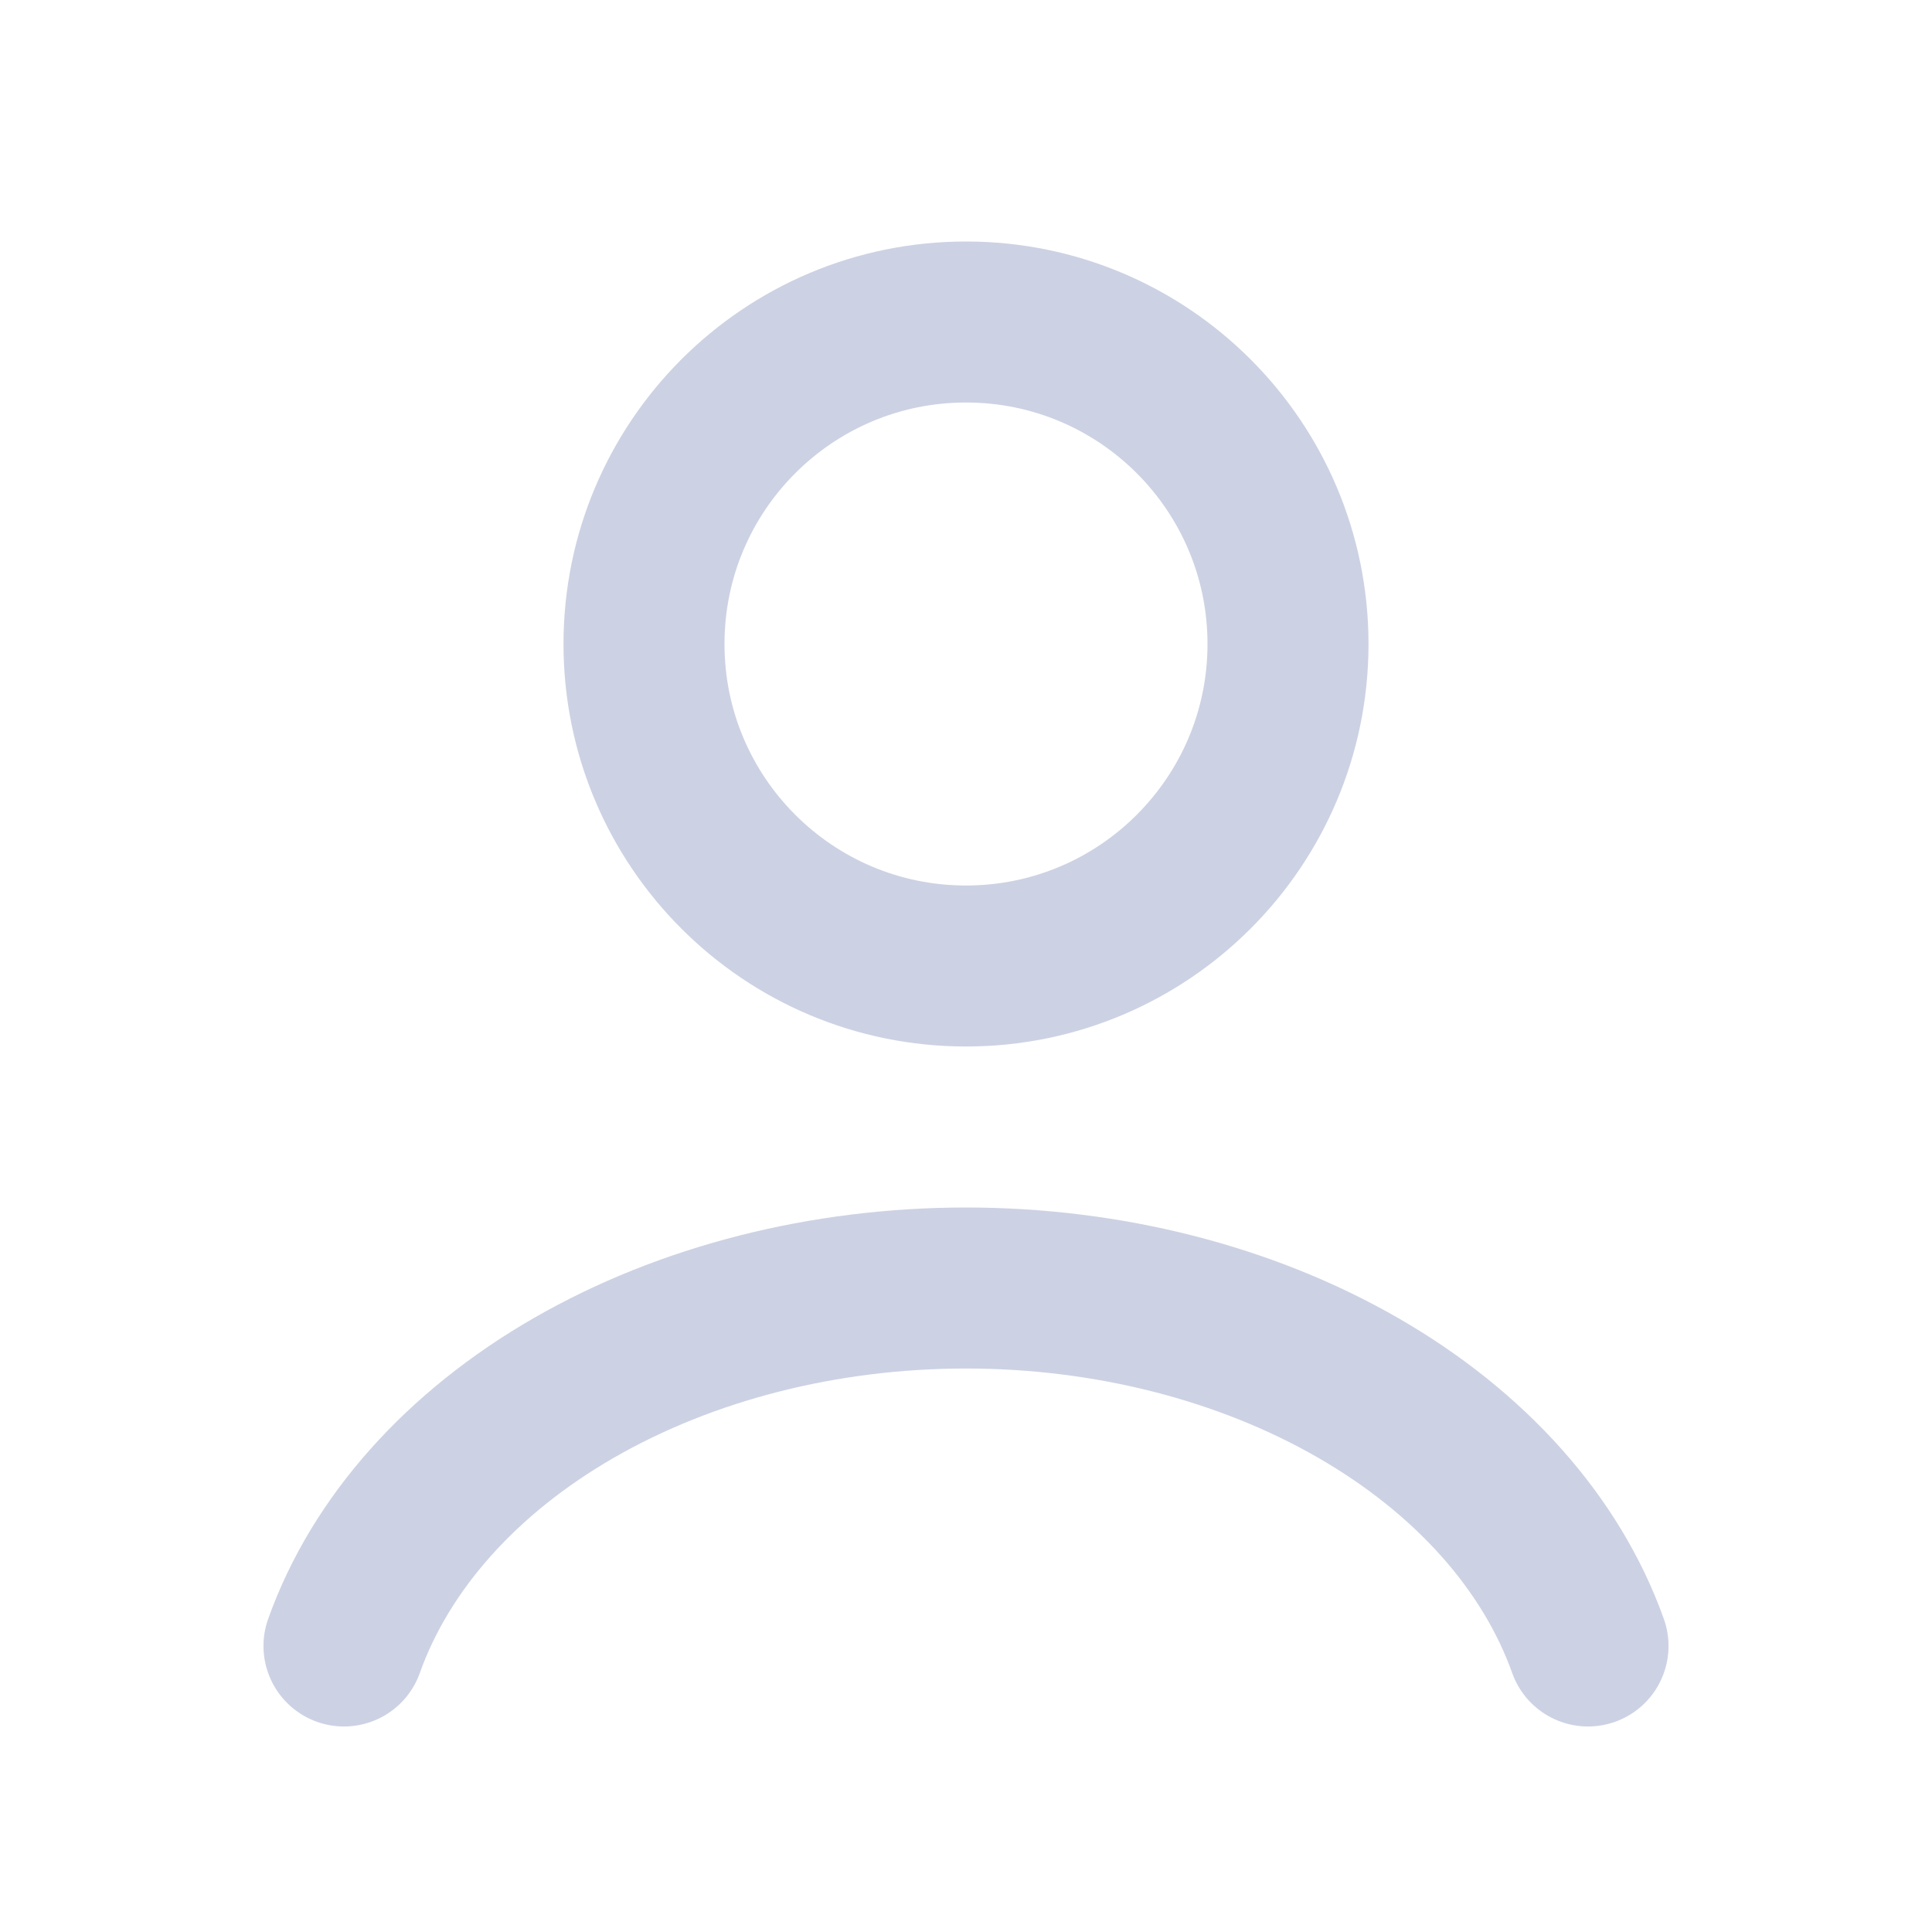
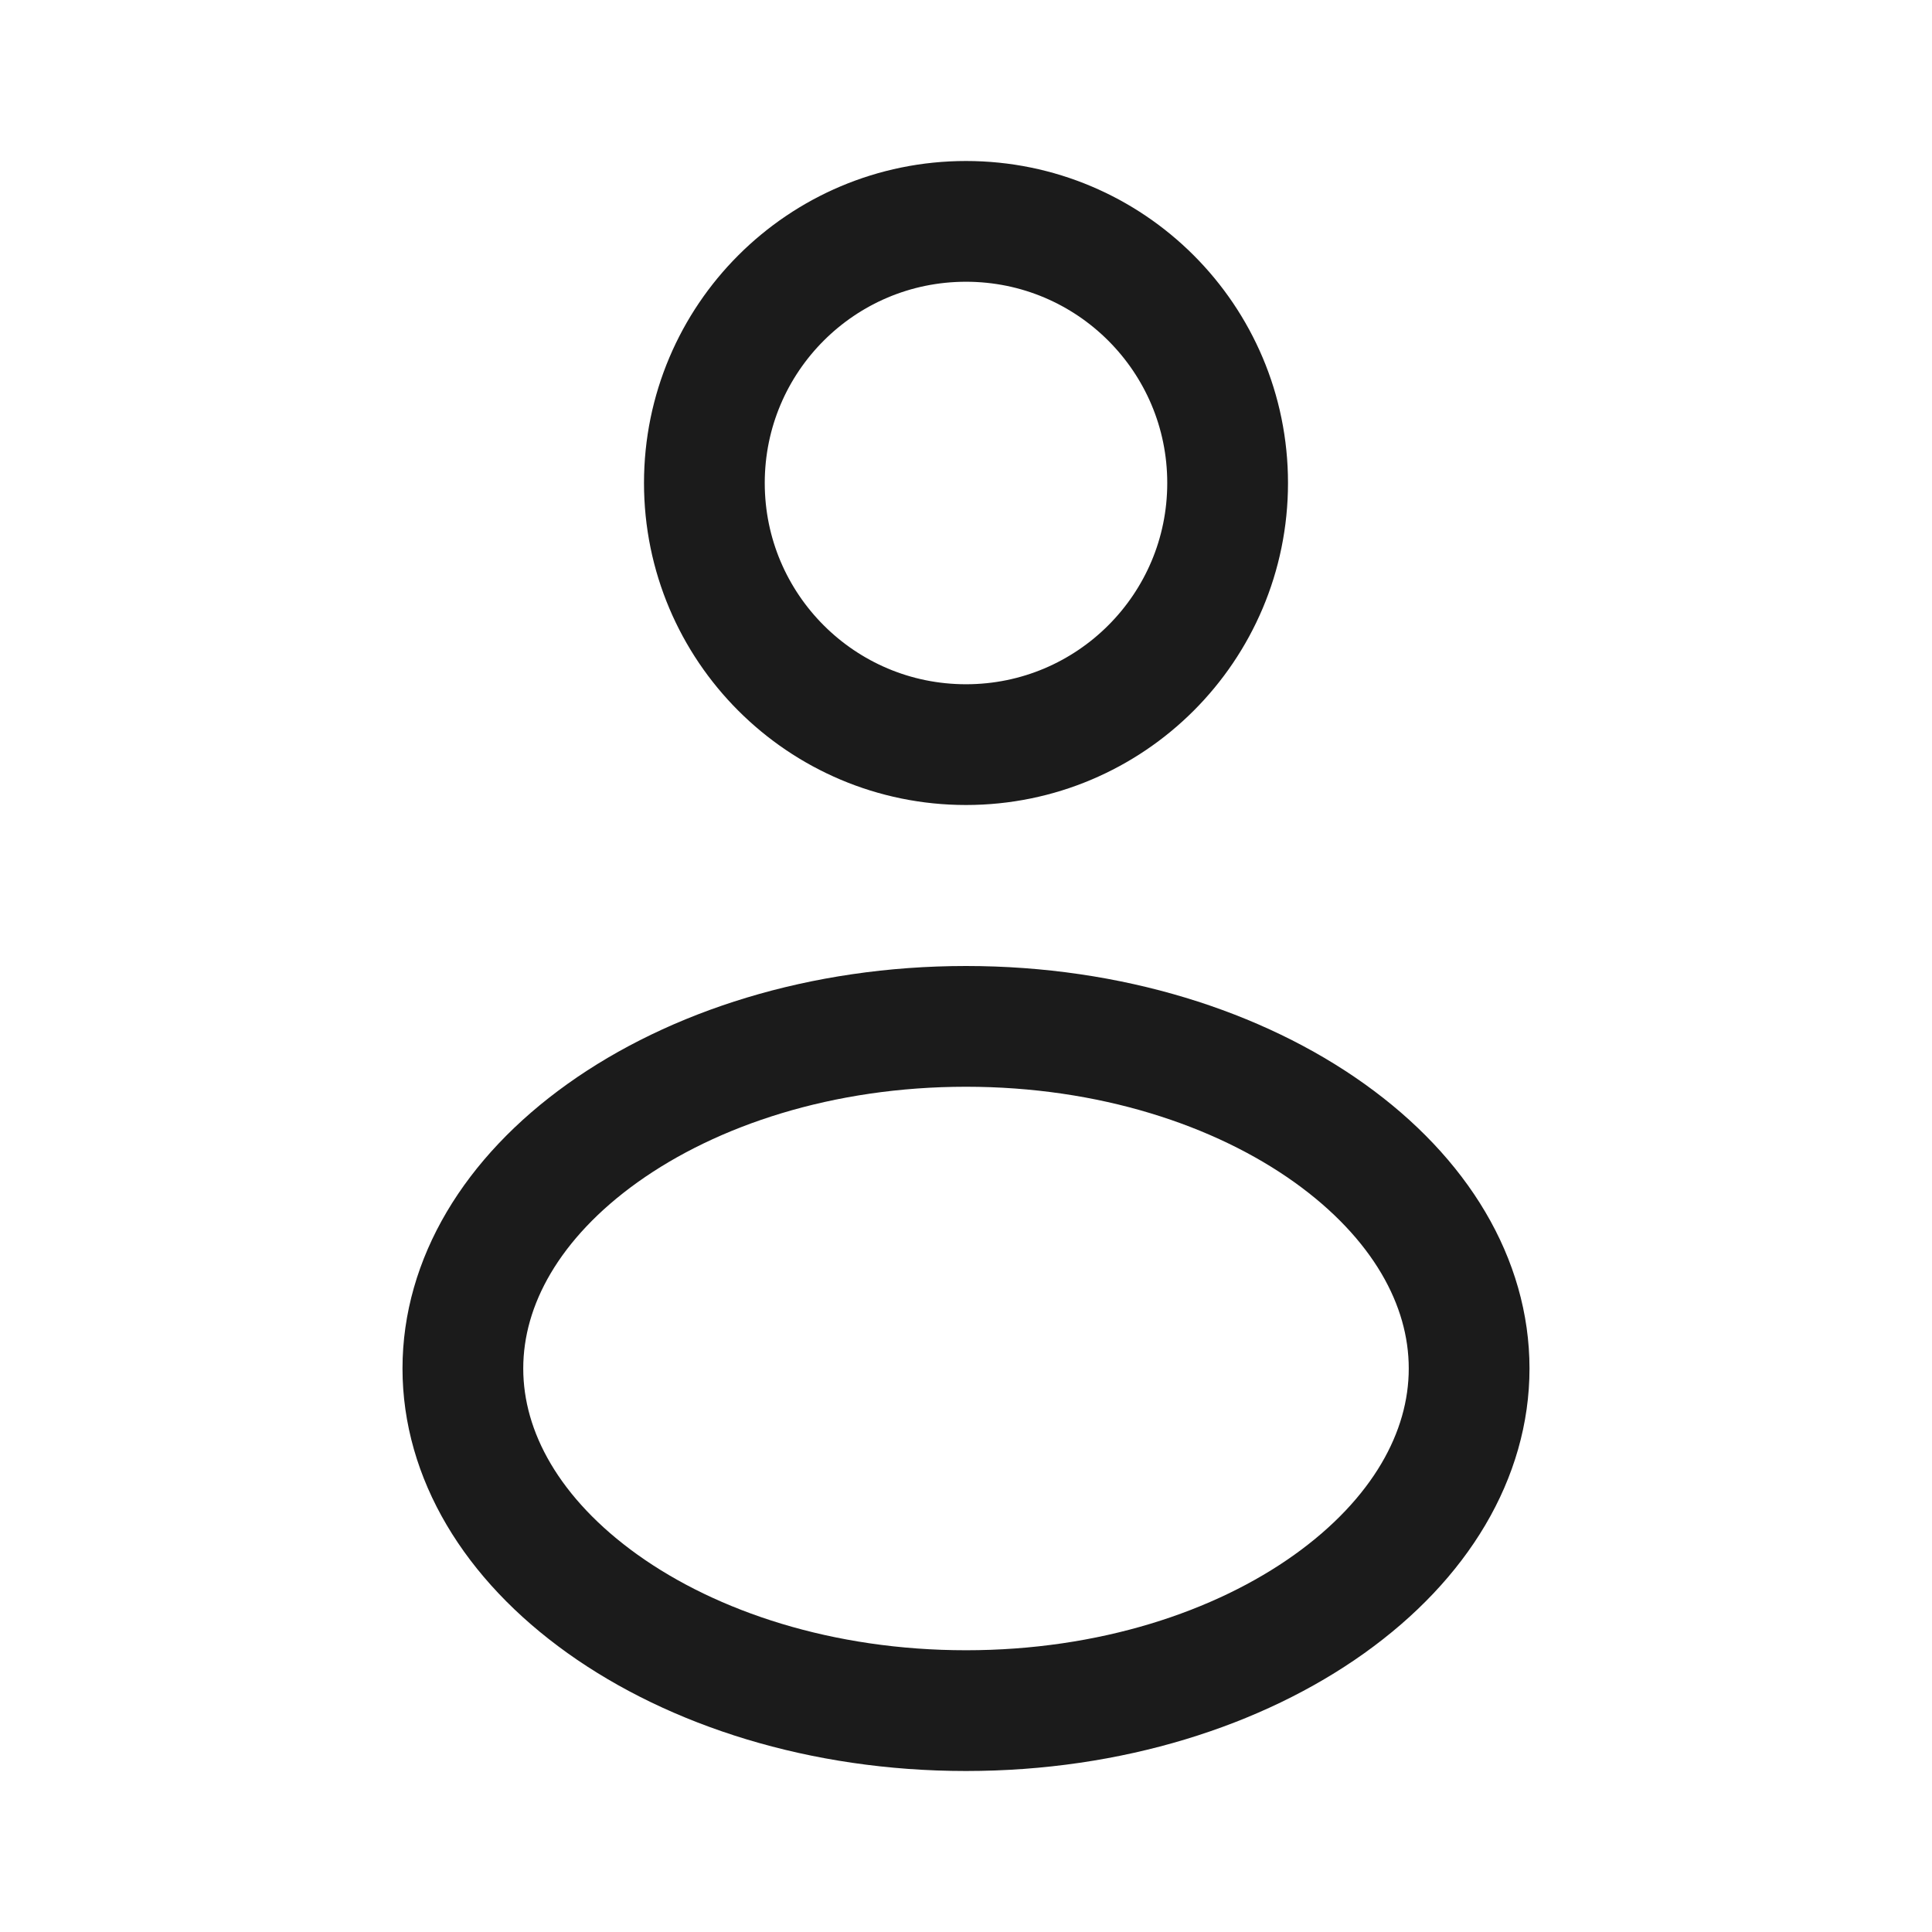
<svg xmlns="http://www.w3.org/2000/svg" width="24" height="24" viewBox="0 0 24 24" fill="none">
-   <path d="M19.727 20.447C19.272 19.171 18.267 18.044 16.87 17.24C15.473 16.436 13.761 16 12 16C10.239 16 8.527 16.436 7.13 17.24C5.733 18.044 4.728 19.171 4.273 20.447" stroke="#CCD2E3" stroke-width="2" stroke-linecap="round" />
-   <circle cx="12" cy="8" r="4" stroke="#CCD2E3" stroke-width="2" stroke-linecap="round" />
+   <path d="M15.25 6C15.25 7.795 13.795 9.25 12 9.25C10.205 9.25 8.75 7.795 8.75 6C8.75 4.205 10.205 2.75 12 2.75C13.795 2.75 15.25 4.205 15.25 6Z" stroke="#1B1B1B" stroke-width="1.5" />
+   <path d="M18.25 17C18.25 18.076 17.641 19.12 16.514 19.925C15.388 20.729 13.795 21.25 12 21.25C10.205 21.25 8.612 20.729 7.486 19.925C6.359 19.12 5.75 18.076 5.75 17C5.75 15.924 6.359 14.88 7.486 14.075C8.612 13.271 10.205 12.75 12 12.75C13.795 12.75 15.388 13.271 16.514 14.075C17.641 14.88 18.25 15.924 18.25 17Z" stroke="#1B1B1B" stroke-width="1.5" />
</svg>
